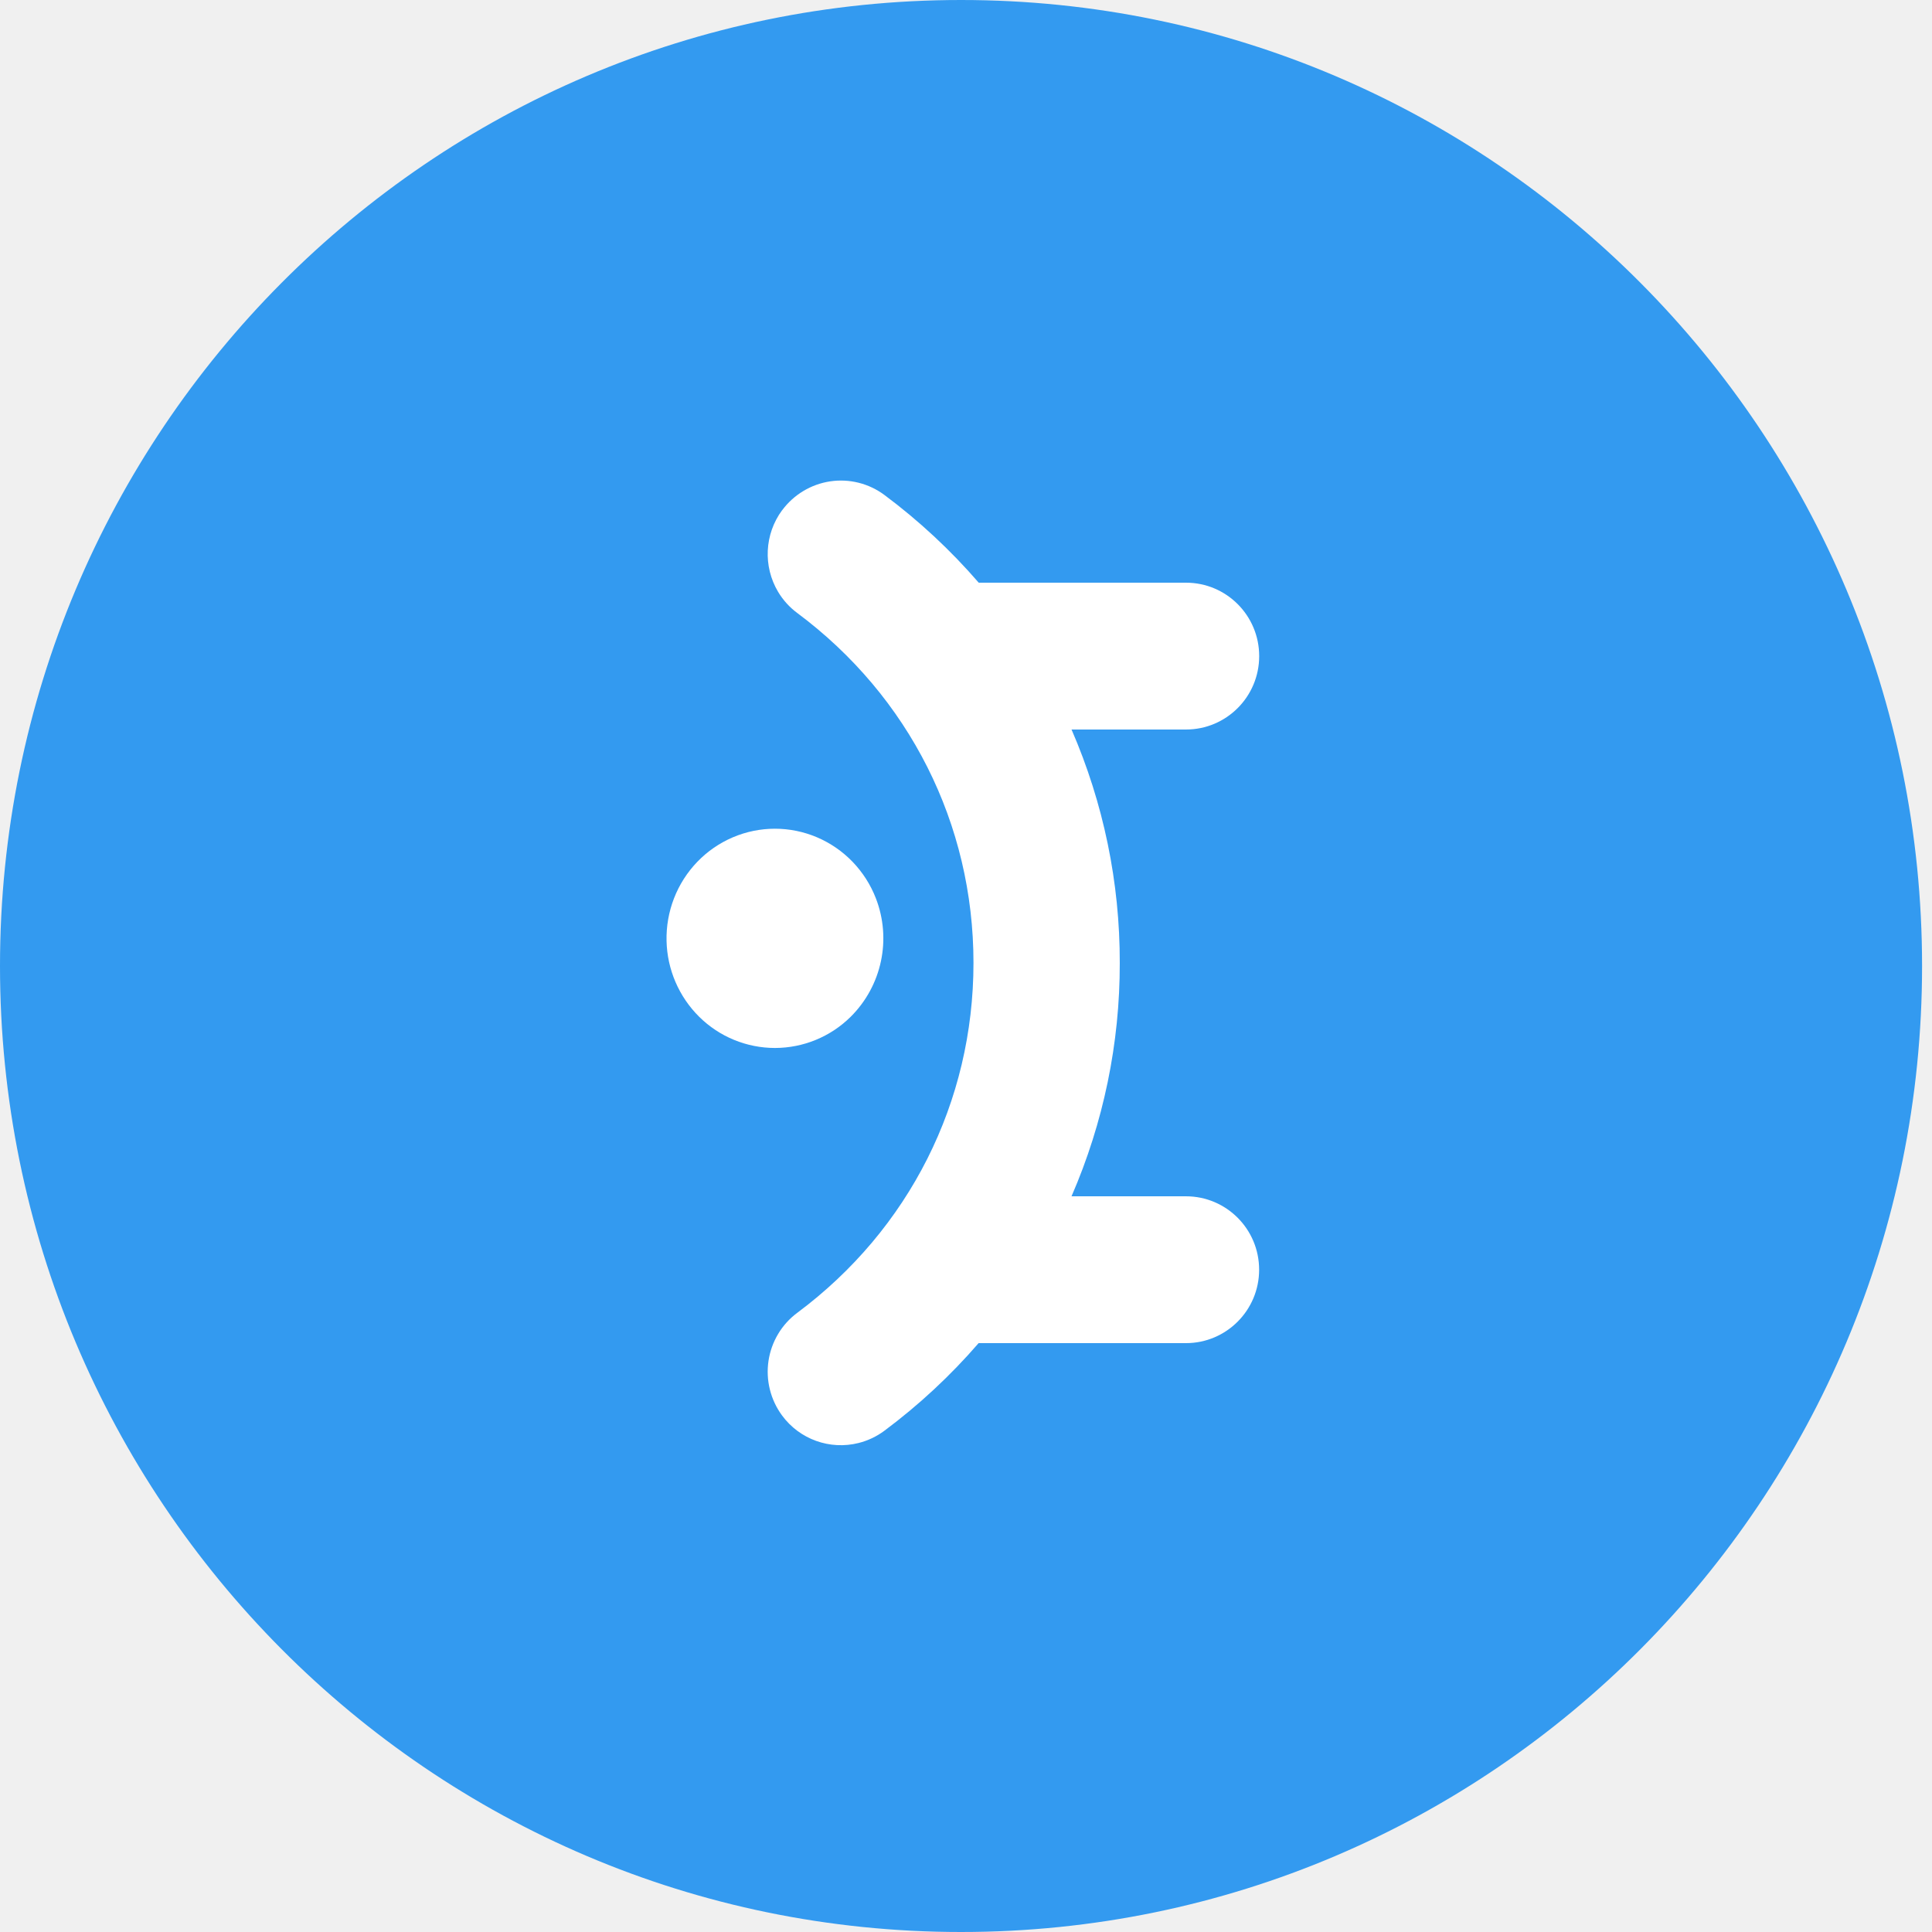
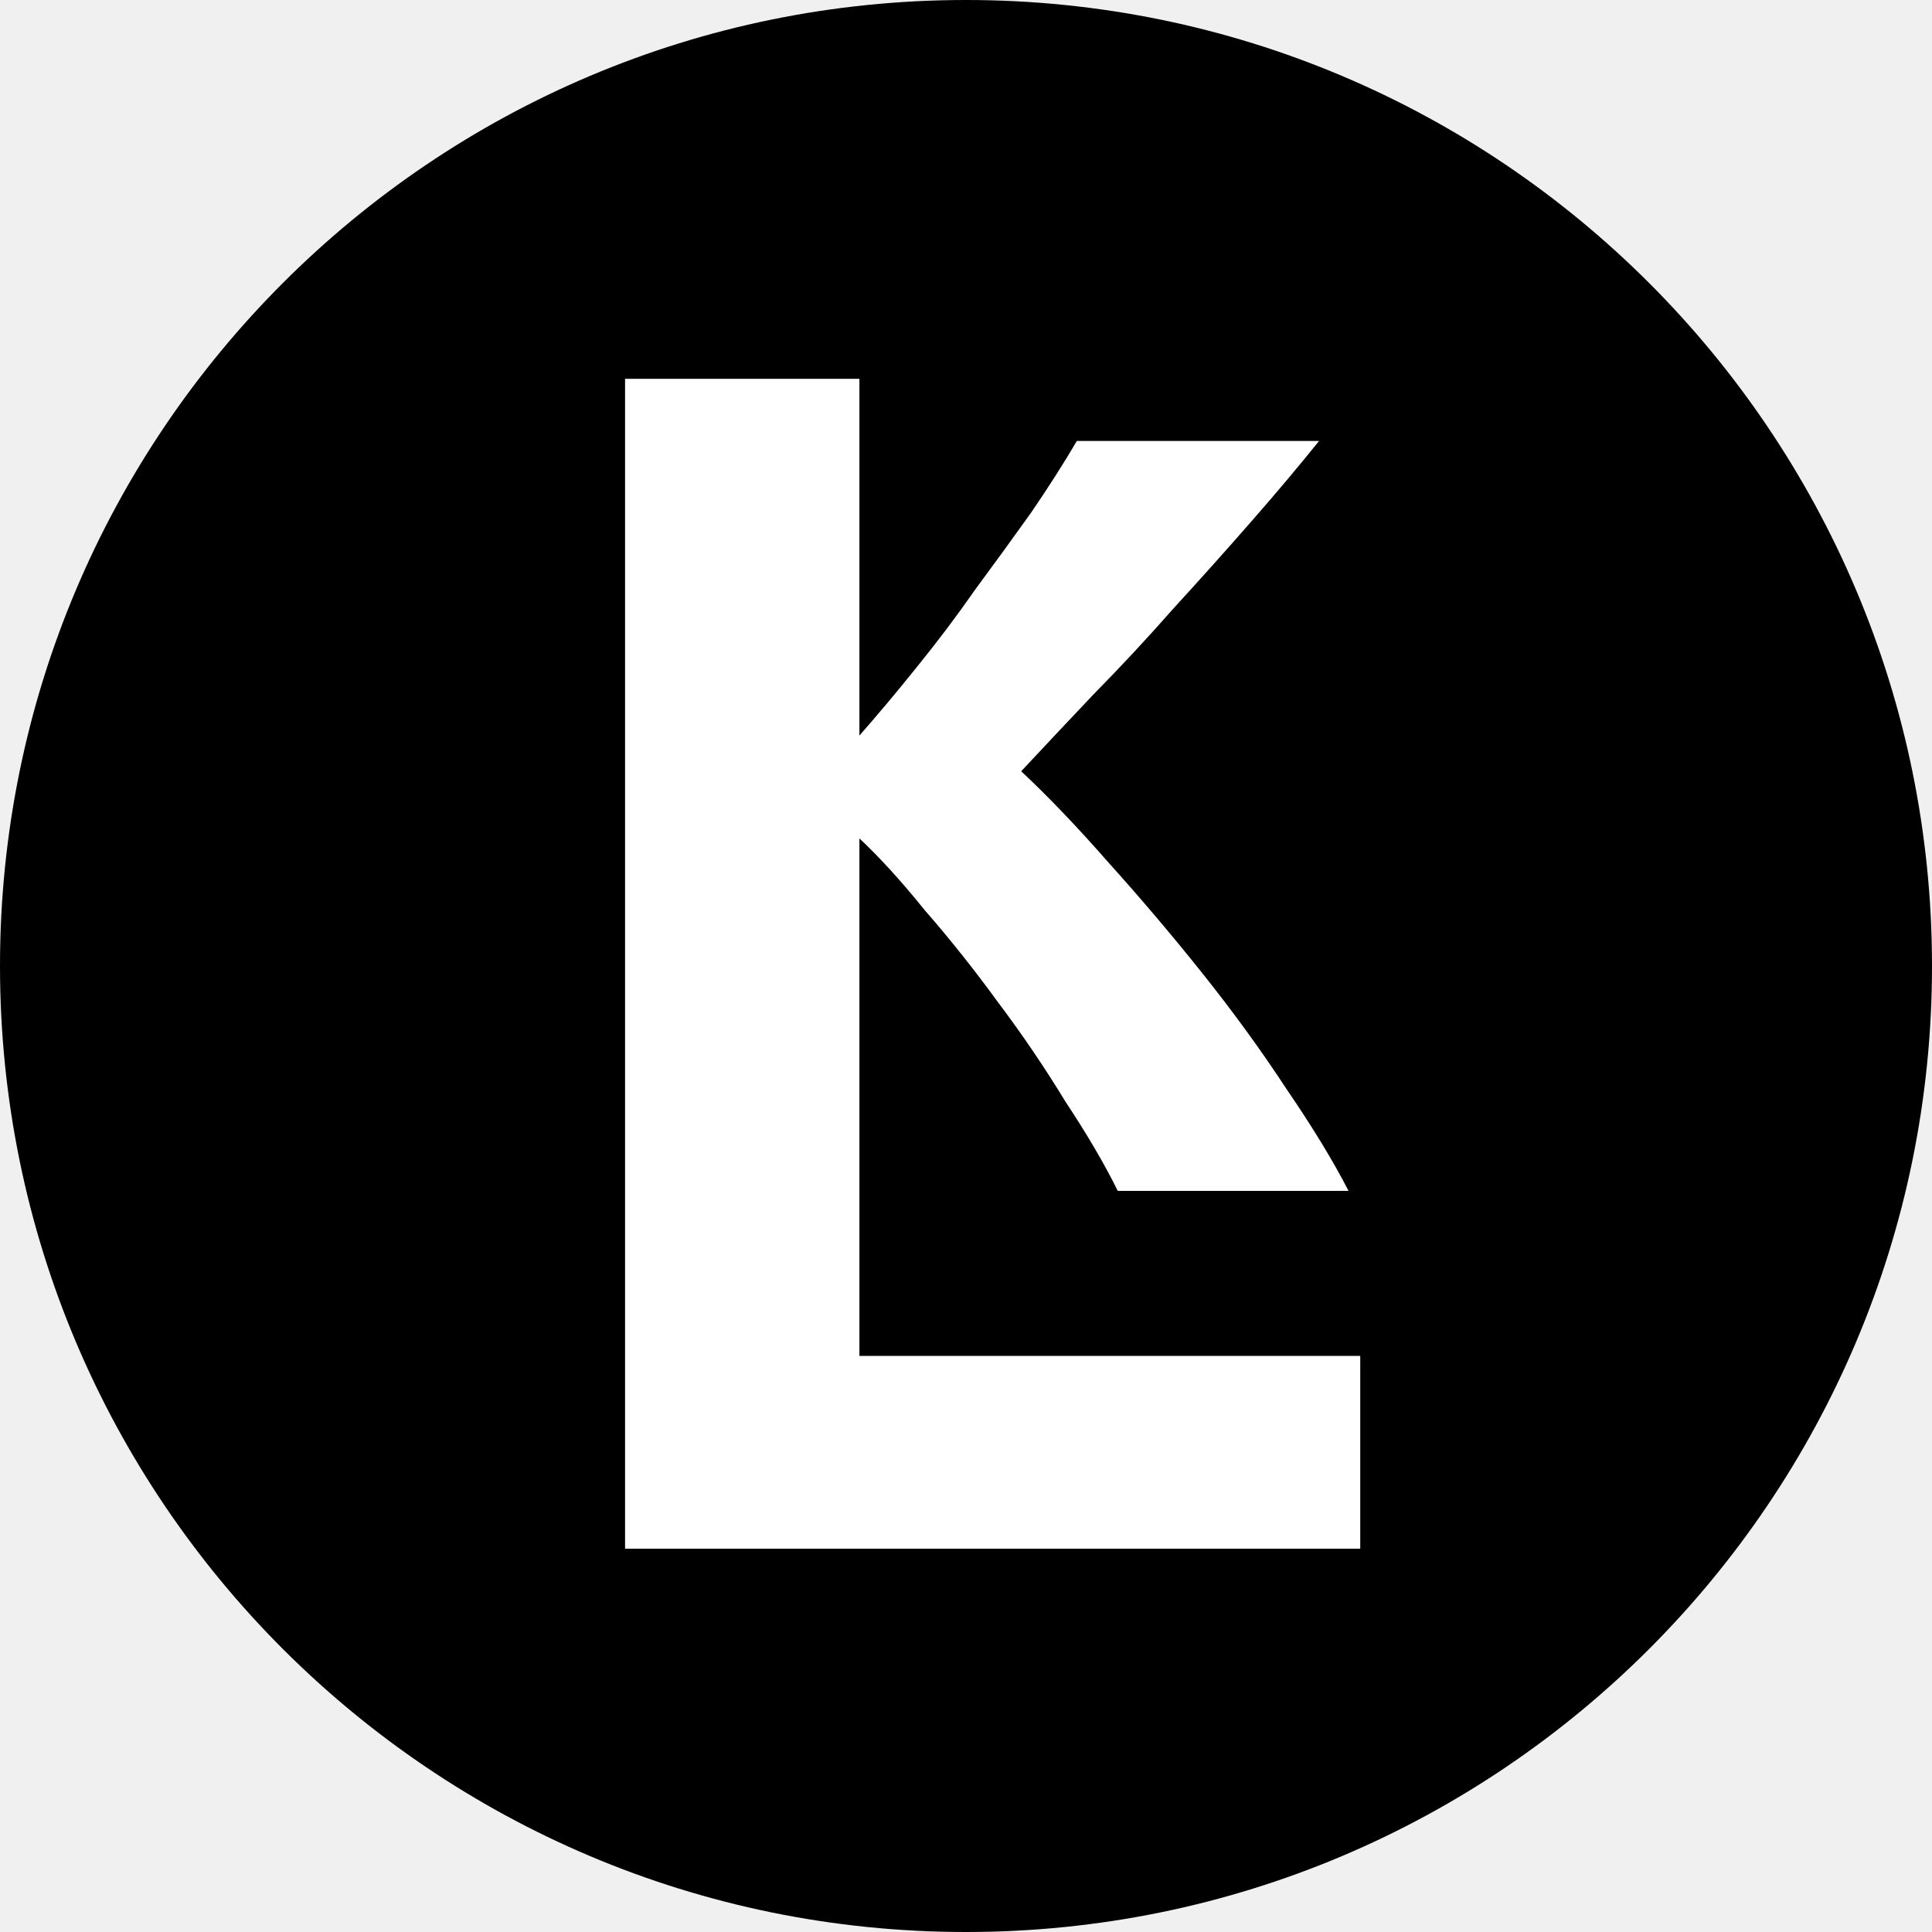
- <svg xmlns="http://www.w3.org/2000/svg" fill="none" viewBox="0 0 163 163">
-   <path fill="#339AF0" d="M162.162 81.5c0-45.011-36.301-81.5-81.08-81.5C36.301 0 0 36.489 0 81.5 0 126.51 36.301 163 81.081 163s81.081-36.49 81.081-81.5z" />
-   <path fill="#fff" d="M65.983 43.049a6.234 6.234 0 00-.336 6.884 6.14 6.14 0 001.618 1.786c9.444 7.036 14.866 17.794 14.866 29.52 0 11.726-5.422 22.484-14.866 29.52a6.145 6.145 0 00-1.616 1.786 6.21 6.21 0 00-.694 4.693 6.21 6.21 0 001.028 2.186 6.151 6.151 0 006.457 2.319 6.154 6.154 0 002.177-1.035 50.083 50.083 0 007.947-7.39h17.493c3.406 0 6.174-2.772 6.174-6.194s-2.762-6.194-6.174-6.194h-9.655a49.165 49.165 0 004.071-19.69 49.167 49.167 0 00-4.07-19.692h9.66c3.406 0 6.173-2.771 6.173-6.194 0-3.422-2.762-6.193-6.173-6.193H82.574a50.112 50.112 0 00-7.952-7.397 6.15 6.15 0 00-4.578-1.153 6.189 6.189 0 00-4.055 2.438h-.006z" />
-   <path fill="#fff" fill-rule="evenodd" d="M56.236 79.391a9.342 9.342 0 01.632-3.608 9.262 9.262 0 011.967-3.077 9.143 9.143 0 012.994-2.063 9.06 9.06 0 017.103 0 9.145 9.145 0 012.995 2.063 9.262 9.262 0 011.967 3.077 9.339 9.339 0 01-2.125 10.003 9.094 9.094 0 01-6.388 2.63 9.094 9.094 0 01-6.39-2.63 9.3 9.3 0 01-2.755-6.395z" clip-rule="evenodd" />
+ <svg xmlns="http://www.w3.org/2000/svg" width="102" height="102" viewBox="0 0 102 102" fill="none">
+   <circle cx="51" cy="51" r="51" fill="black" />
+   <path d="M71.814 81.764H33V20H45.373V71.586H71.814V81.764Z" fill="white" />
+   <path d="M45.273 38.949C46.31 37.77 47.347 36.534 48.384 35.242C49.479 33.895 50.516 32.519 51.495 31.114C52.532 29.71 53.511 28.363 54.433 27.071C55.355 25.723 56.161 24.459 56.852 23.28H69.641C68.604 24.572 67.423 25.976 66.098 27.492C64.773 29.009 63.391 30.553 61.951 32.126C60.568 33.698 59.157 35.214 57.717 36.675C56.334 38.135 55.067 39.483 53.914 40.718C55.355 42.066 56.91 43.695 58.581 45.604C60.251 47.458 61.893 49.395 63.506 51.417C65.119 53.439 66.588 55.461 67.913 57.483C69.296 59.505 70.39 61.302 71.197 62.874H59.013C58.321 61.47 57.4 59.898 56.248 58.157C55.153 56.359 53.972 54.618 52.705 52.934C51.437 51.193 50.141 49.564 48.816 48.047C47.549 46.475 46.368 45.183 45.273 44.172V62.874H34.559V40.718L45.273 38.949Z" fill="white" />
</svg>
